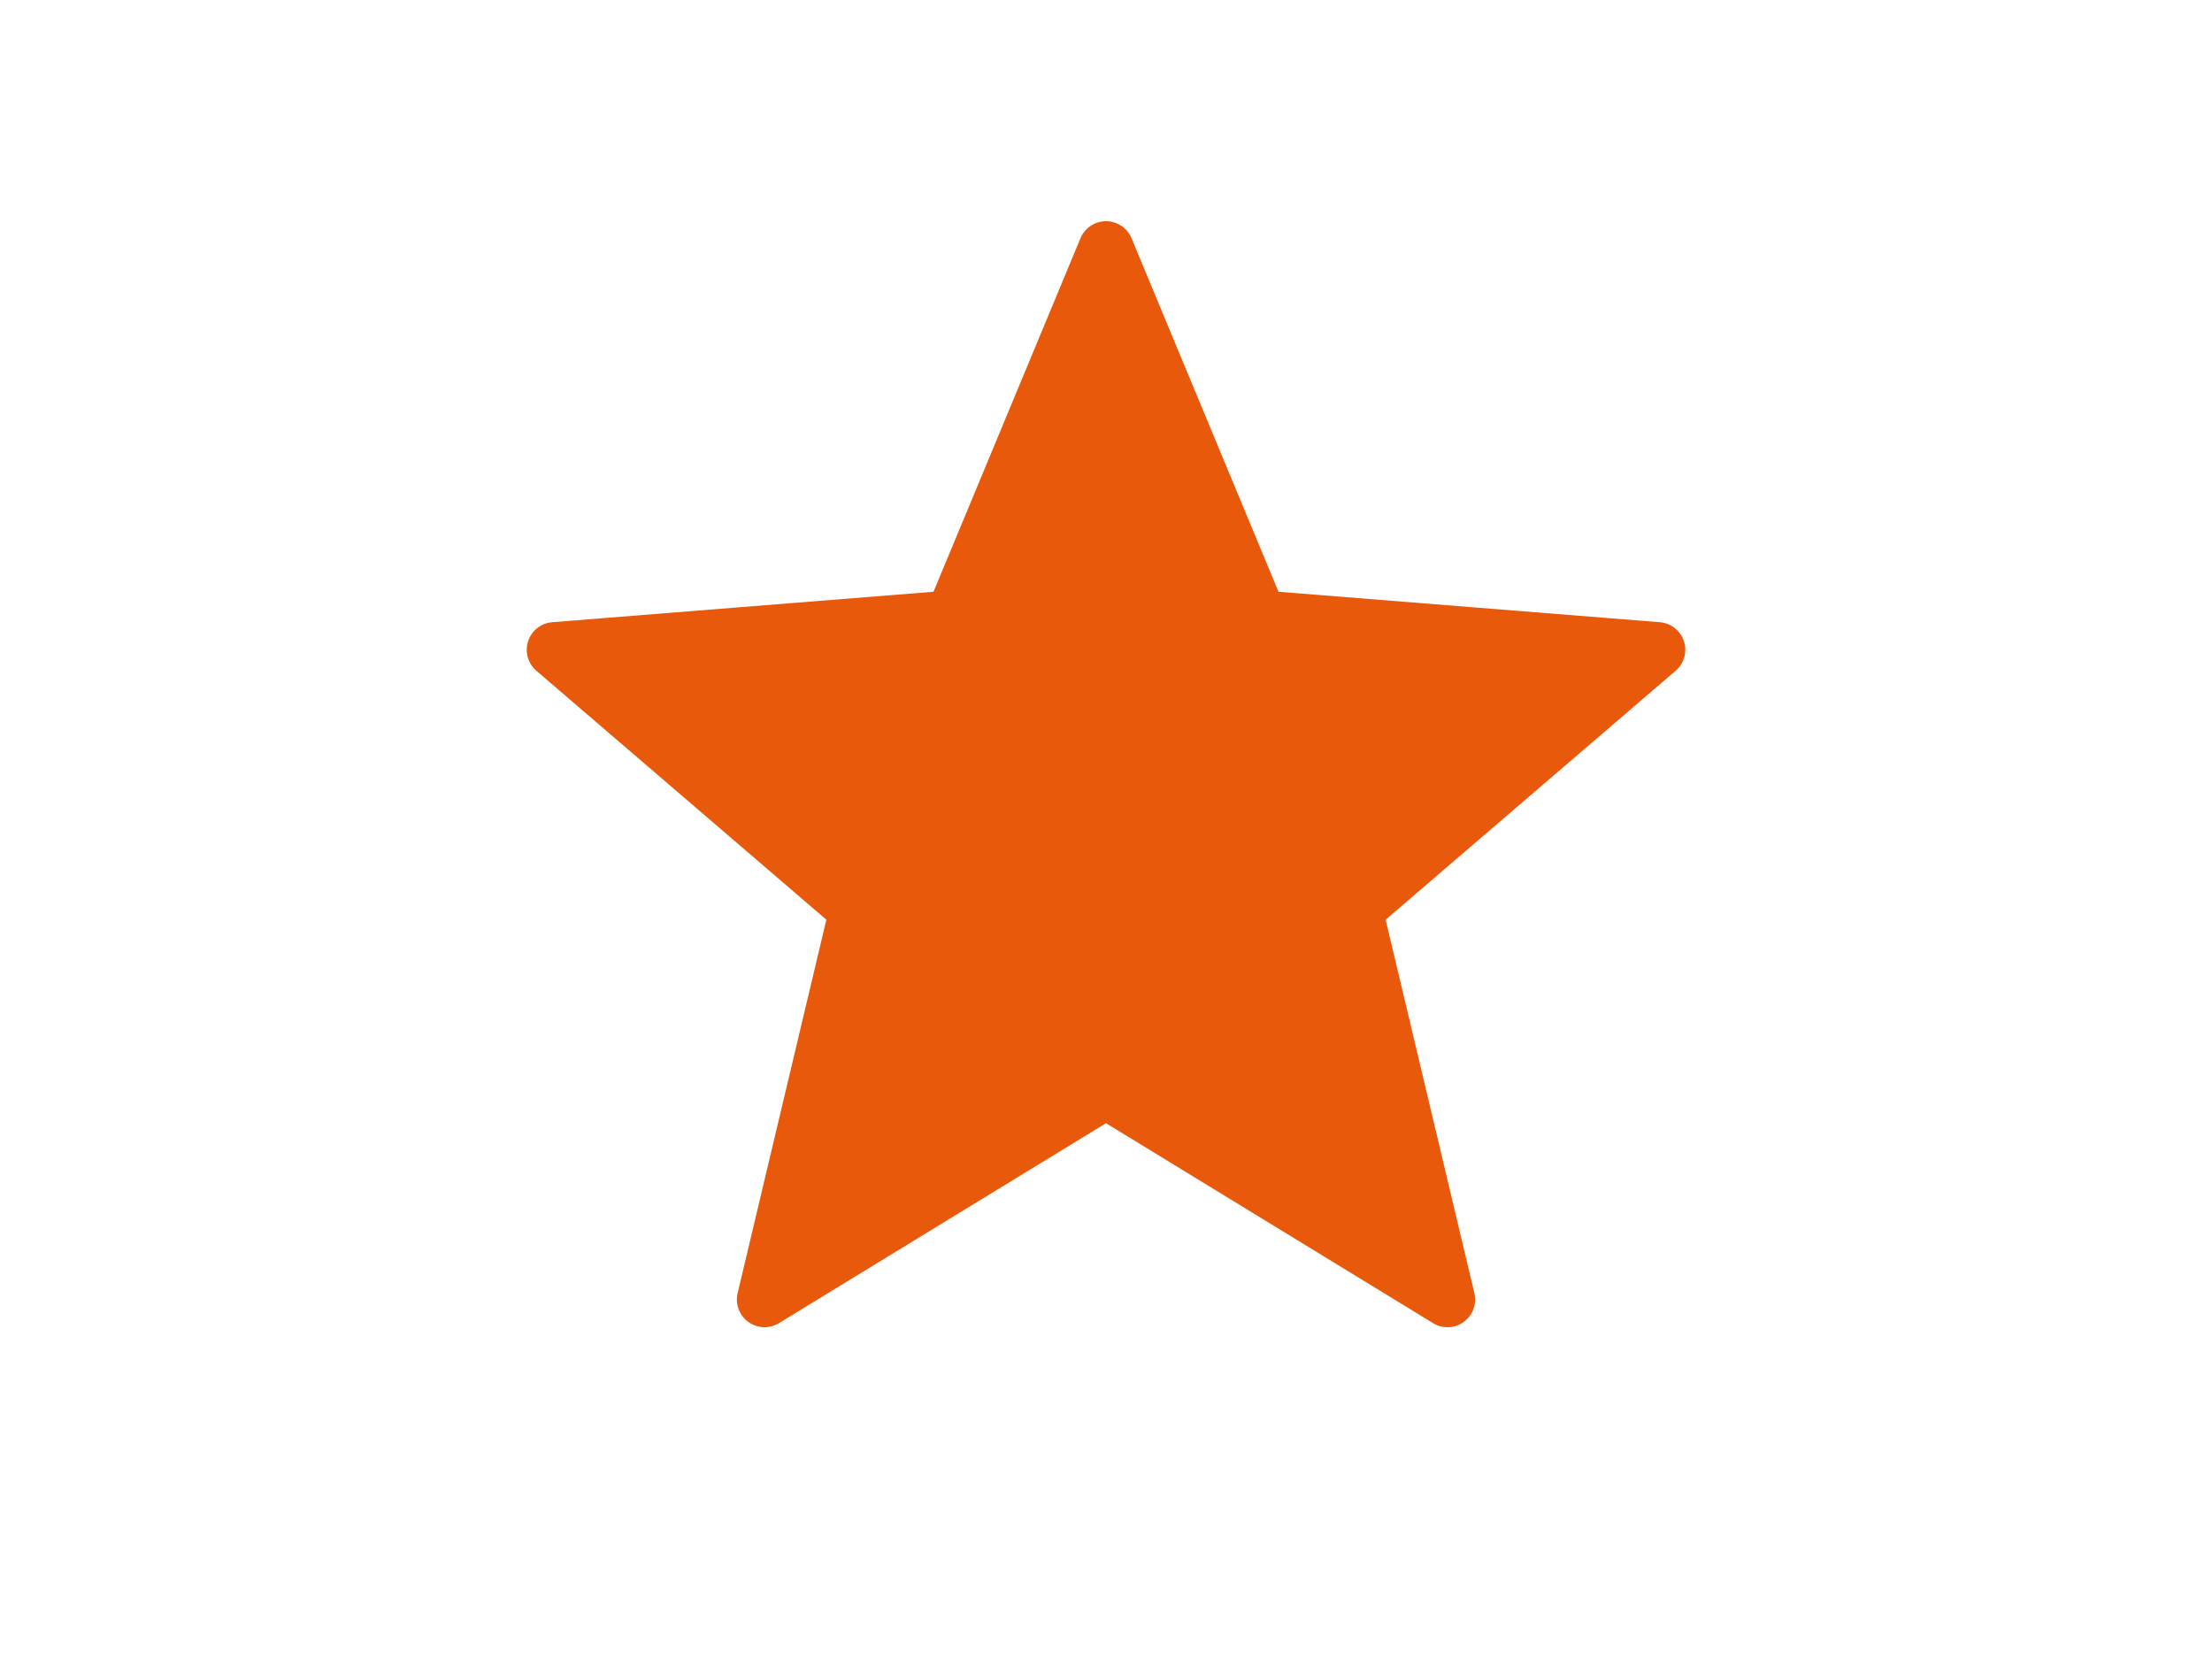
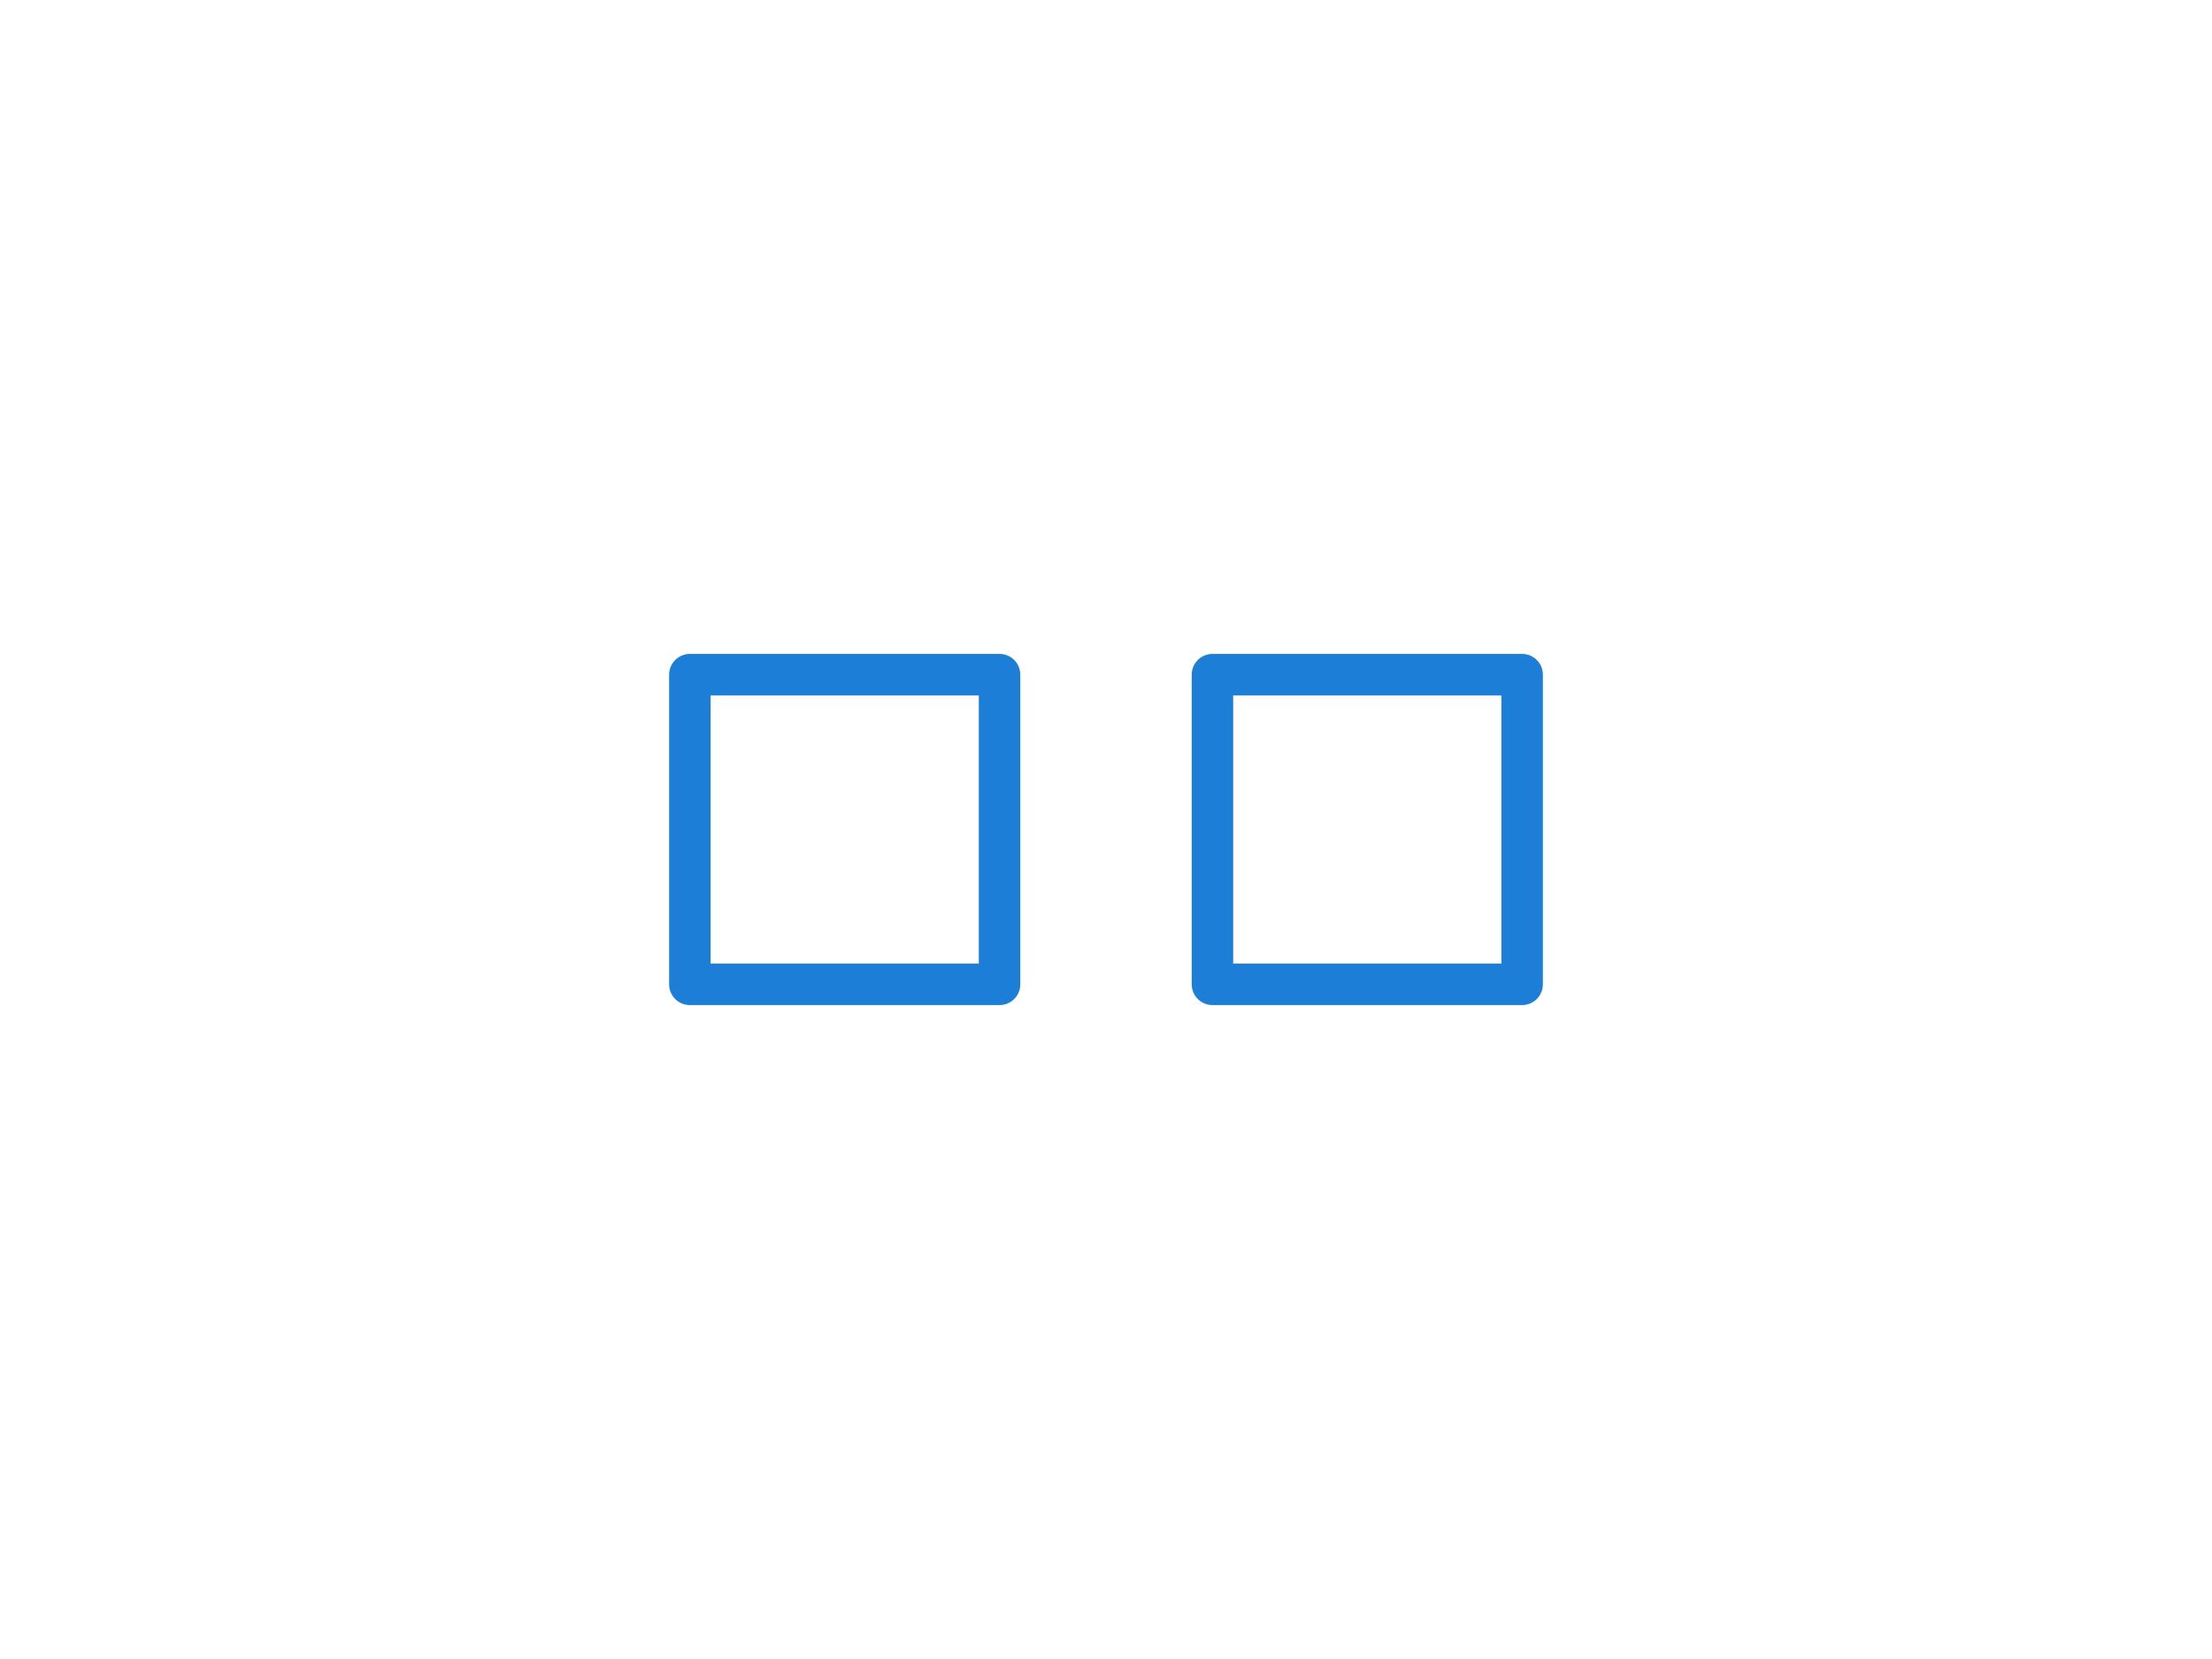
<svg xmlns="http://www.w3.org/2000/svg" viewBox="0 0 160 120" width="160" height="120" font-family="Verdana,Arial,sans-serif">
-   <polygon points="80.0,18.0 91.1,44.7 119.9,47.0 98.0,65.8 104.7,94.0 80.0,78.9 55.3,94.0 62.0,65.8 40.1,47.0 68.9,44.7" stroke="#e8590c" stroke-width="4" fill="#e8590c" stroke-linejoin="round" />
+   <polygon points="72.3,48.8 72.3,71.2 49.9,71.2 49.9,48.8" stroke="#1c7ed6" stroke-width="3" fill="none" stroke-linejoin="round" />
+   <polygon points="110.1,48.8 110.1,71.2 87.7,71.2 87.7,48.8" stroke="#1c7ed6" stroke-width="3" fill="none" stroke-linejoin="round" />
</svg>
